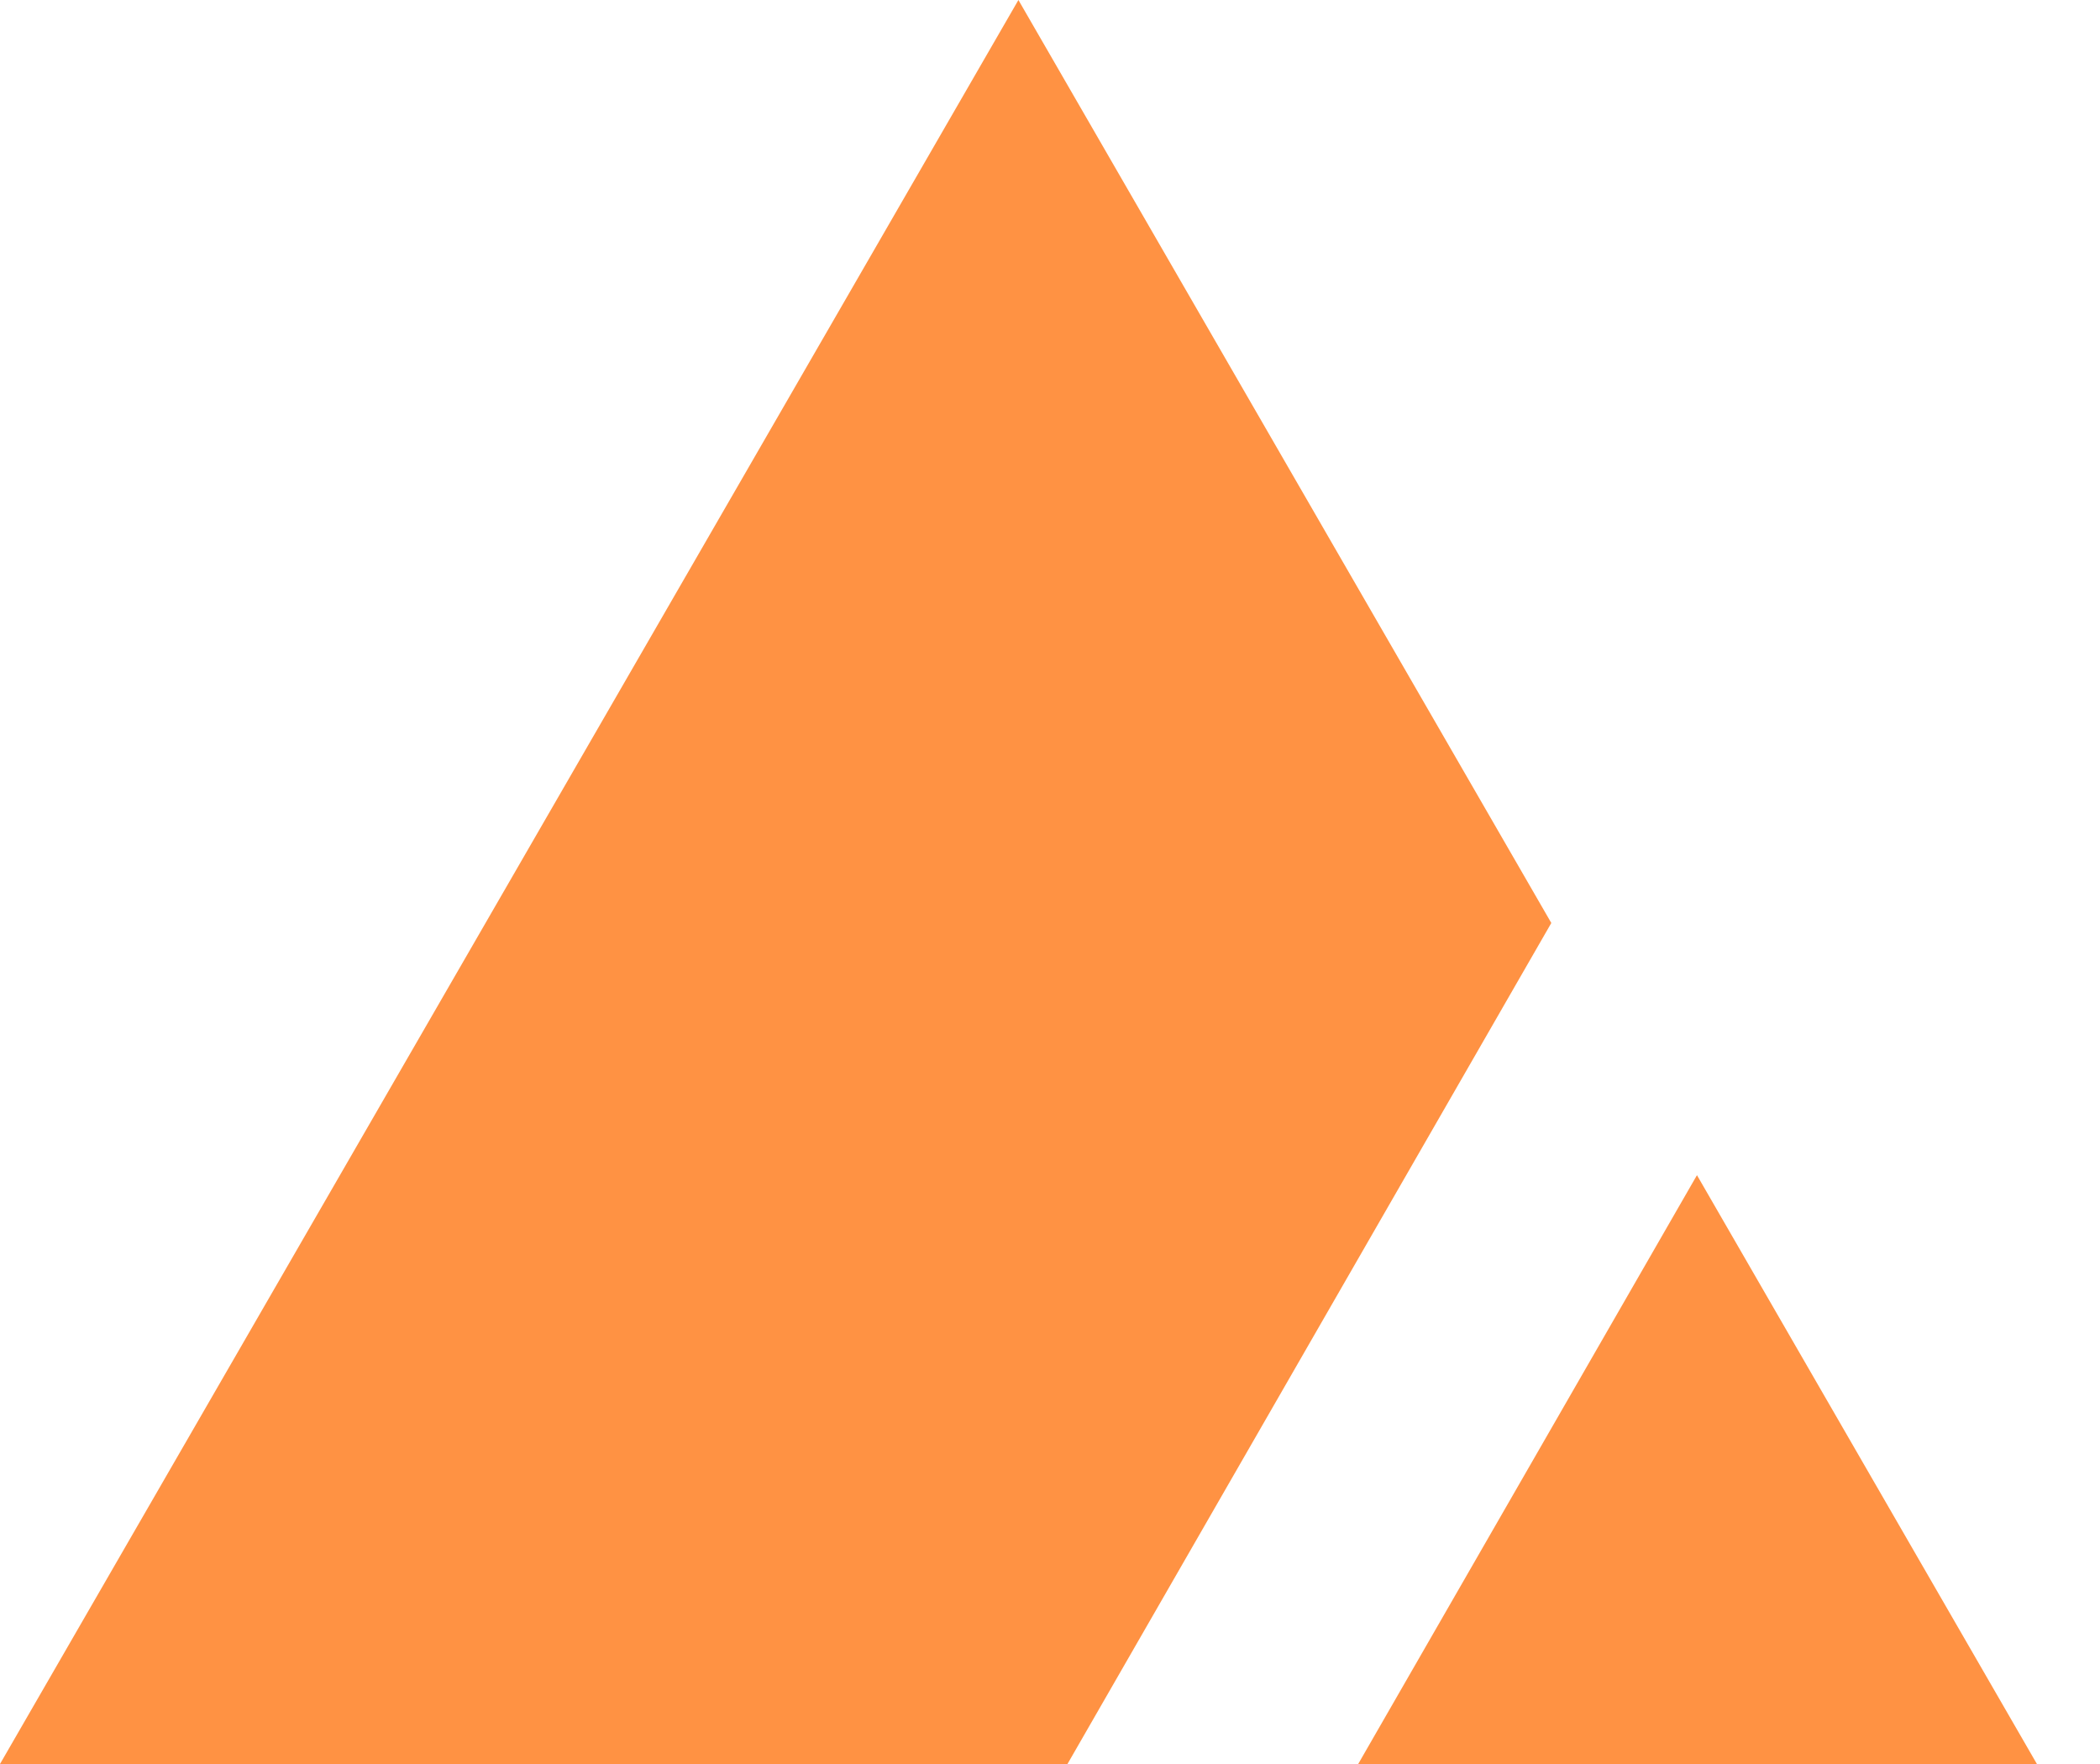
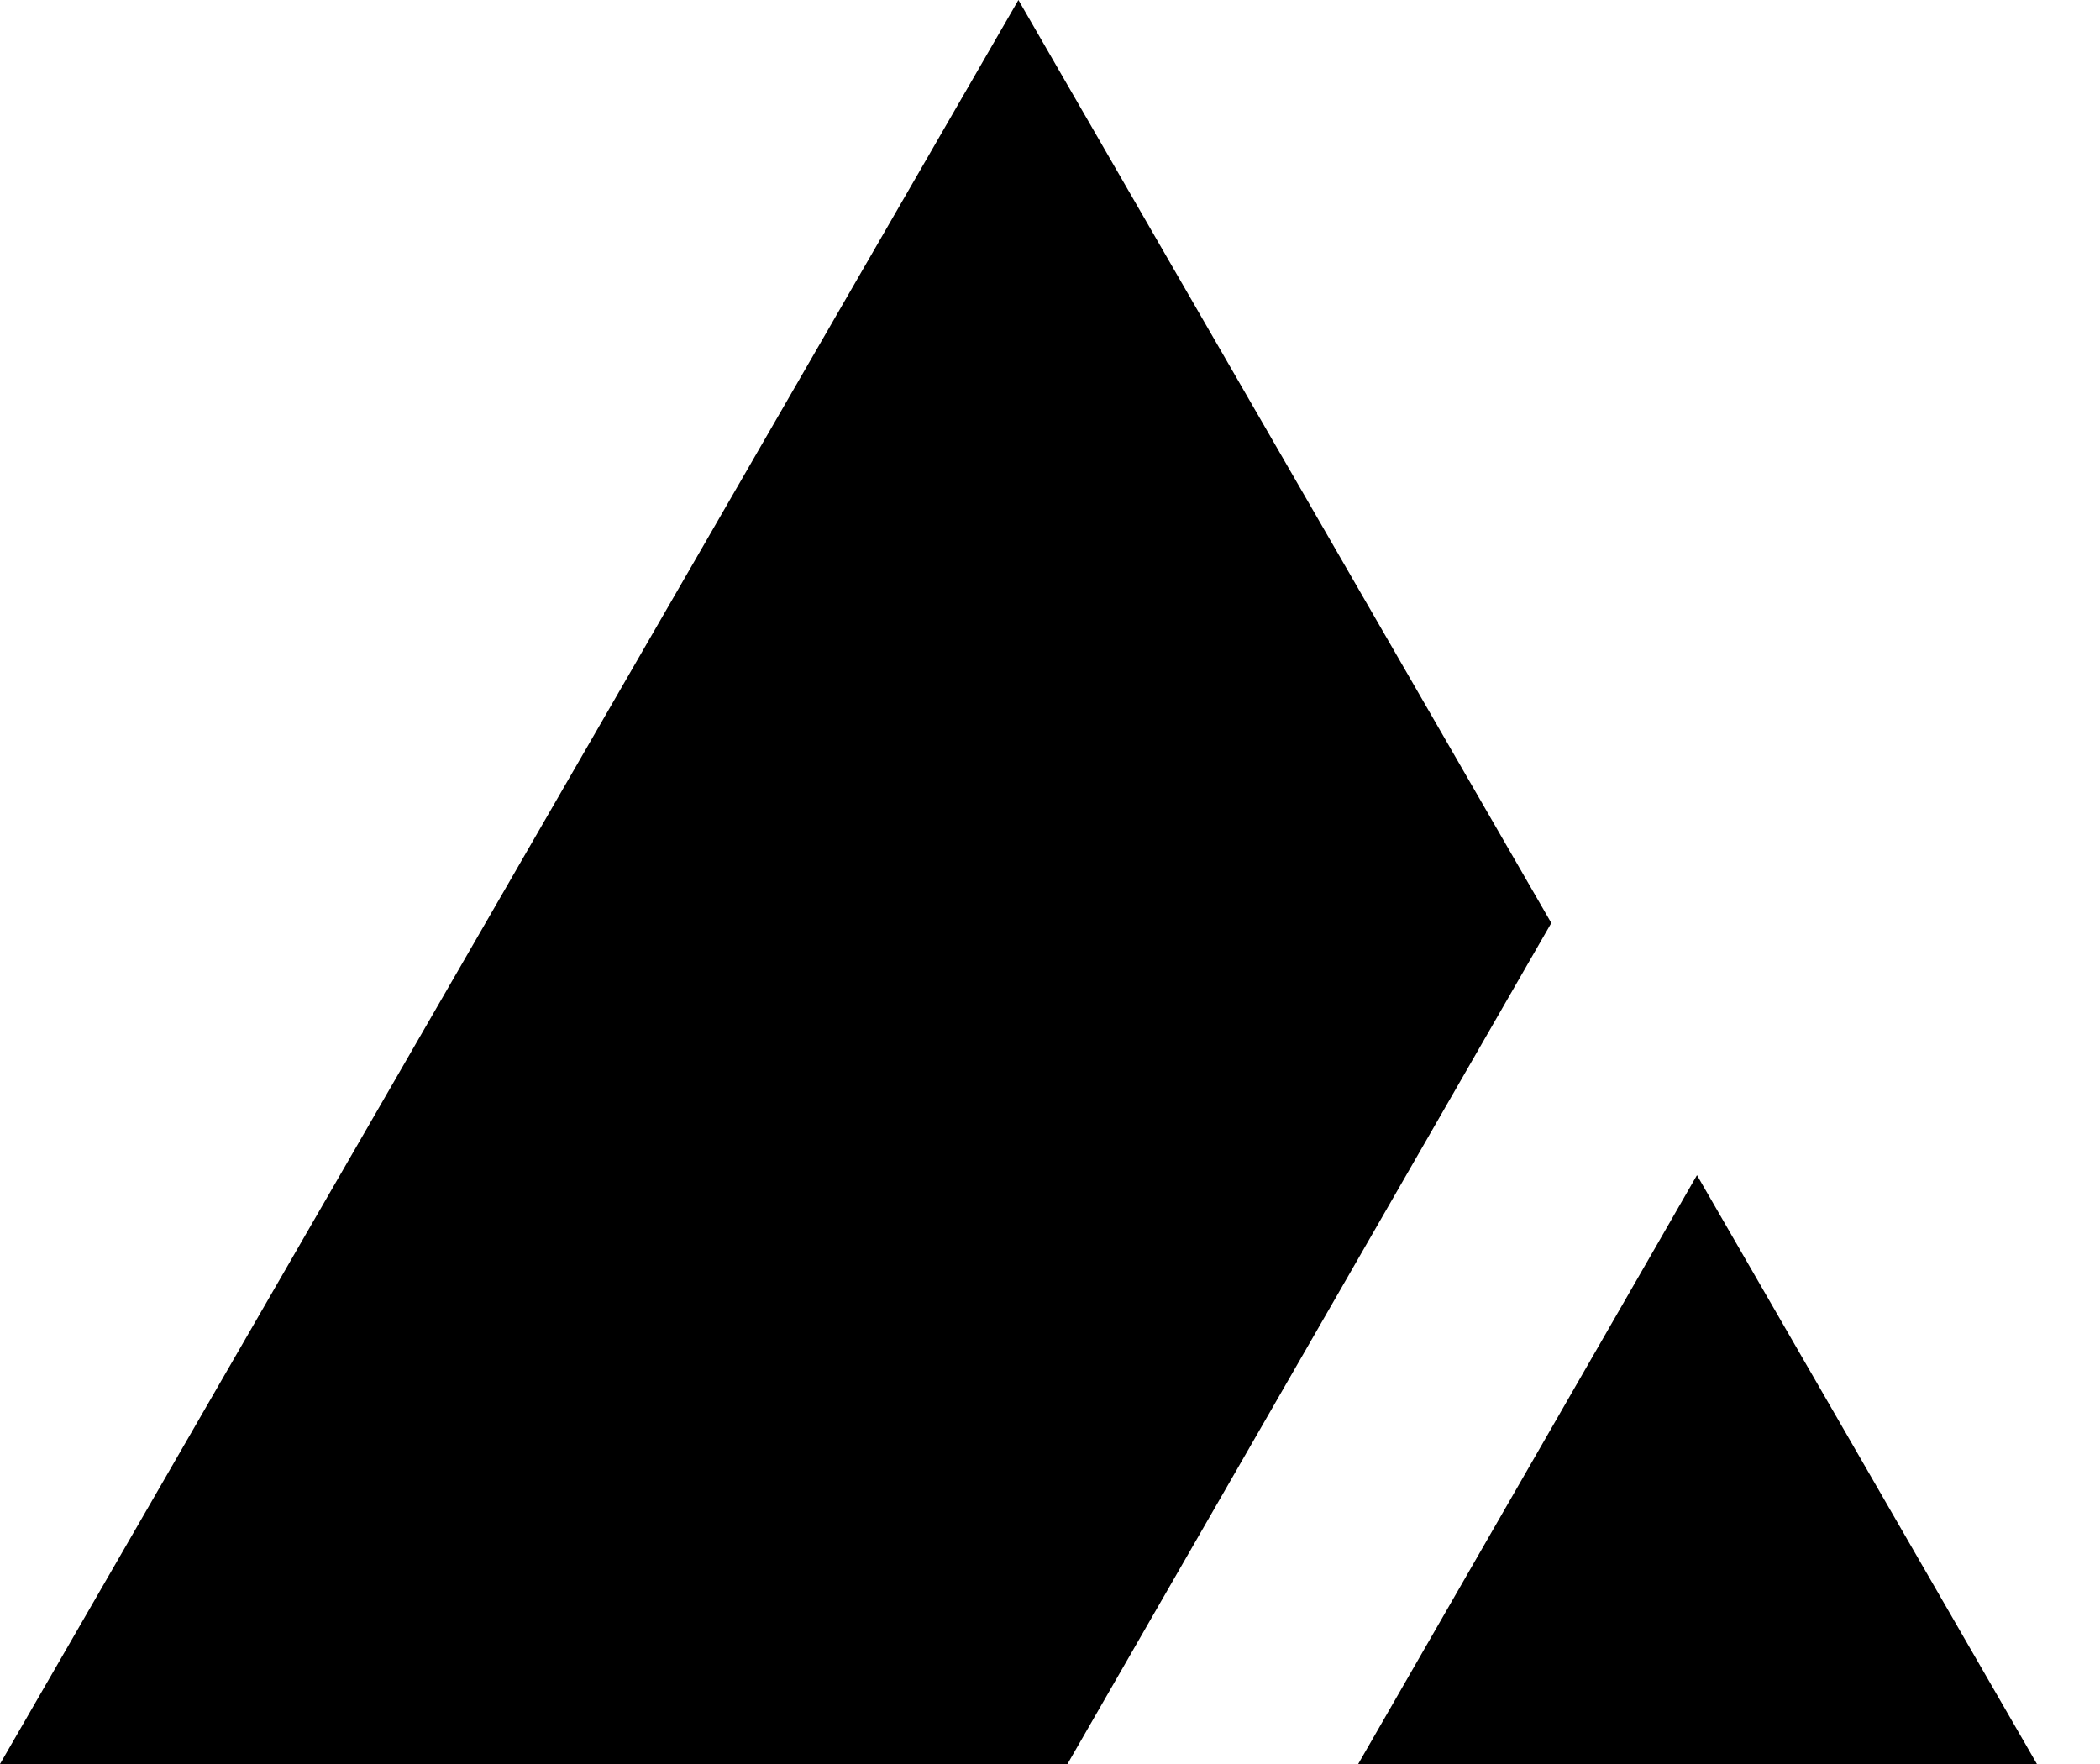
<svg xmlns="http://www.w3.org/2000/svg" width="25" height="21" viewBox="0 0 25 21" fill="none">
-   <path fill-rule="evenodd" clip-rule="evenodd" d="M18.468 10.988L12.124 0L0 21H12.708L18.468 10.988ZM20.202 13.99L16.169 21H24.249L20.202 13.99Z" fill="#FF9243" />
+   <path fill-rule="evenodd" clip-rule="evenodd" d="M18.468 10.988L12.124 0L0 21H12.708L18.468 10.988ZM20.202 13.99L16.169 21H24.249L20.202 13.99Z" fill="currentColor" />
</svg>
